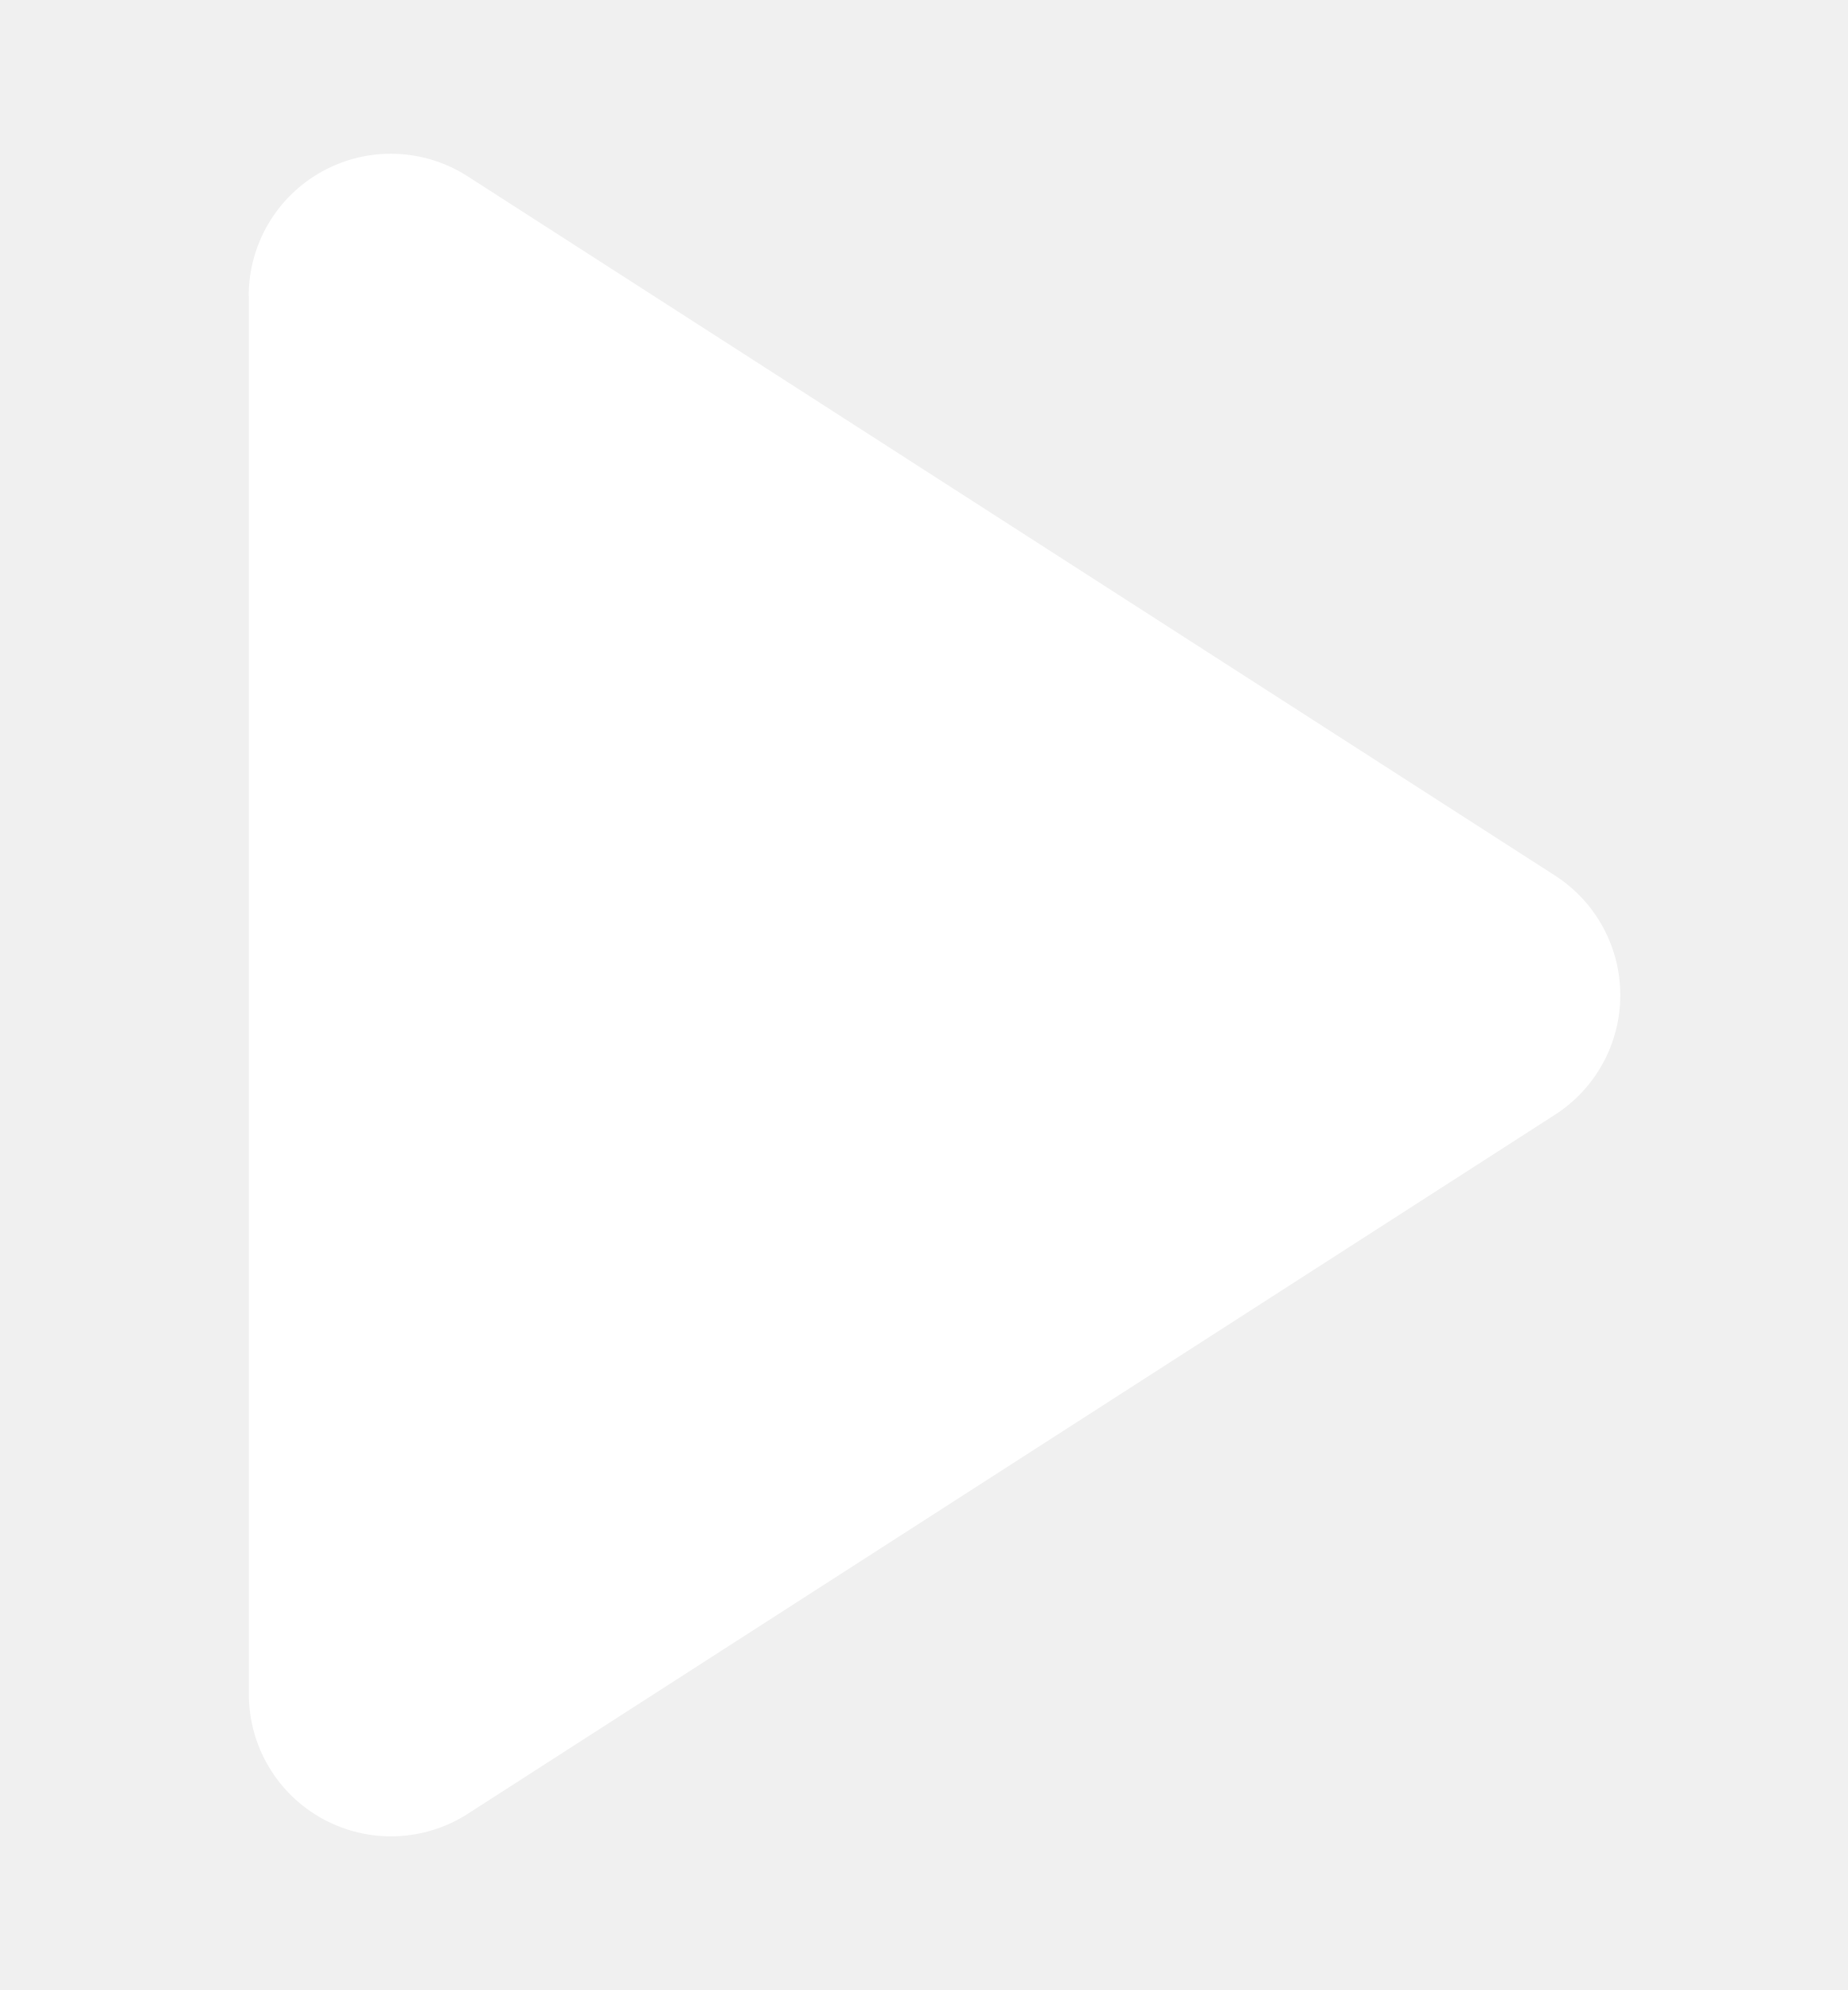
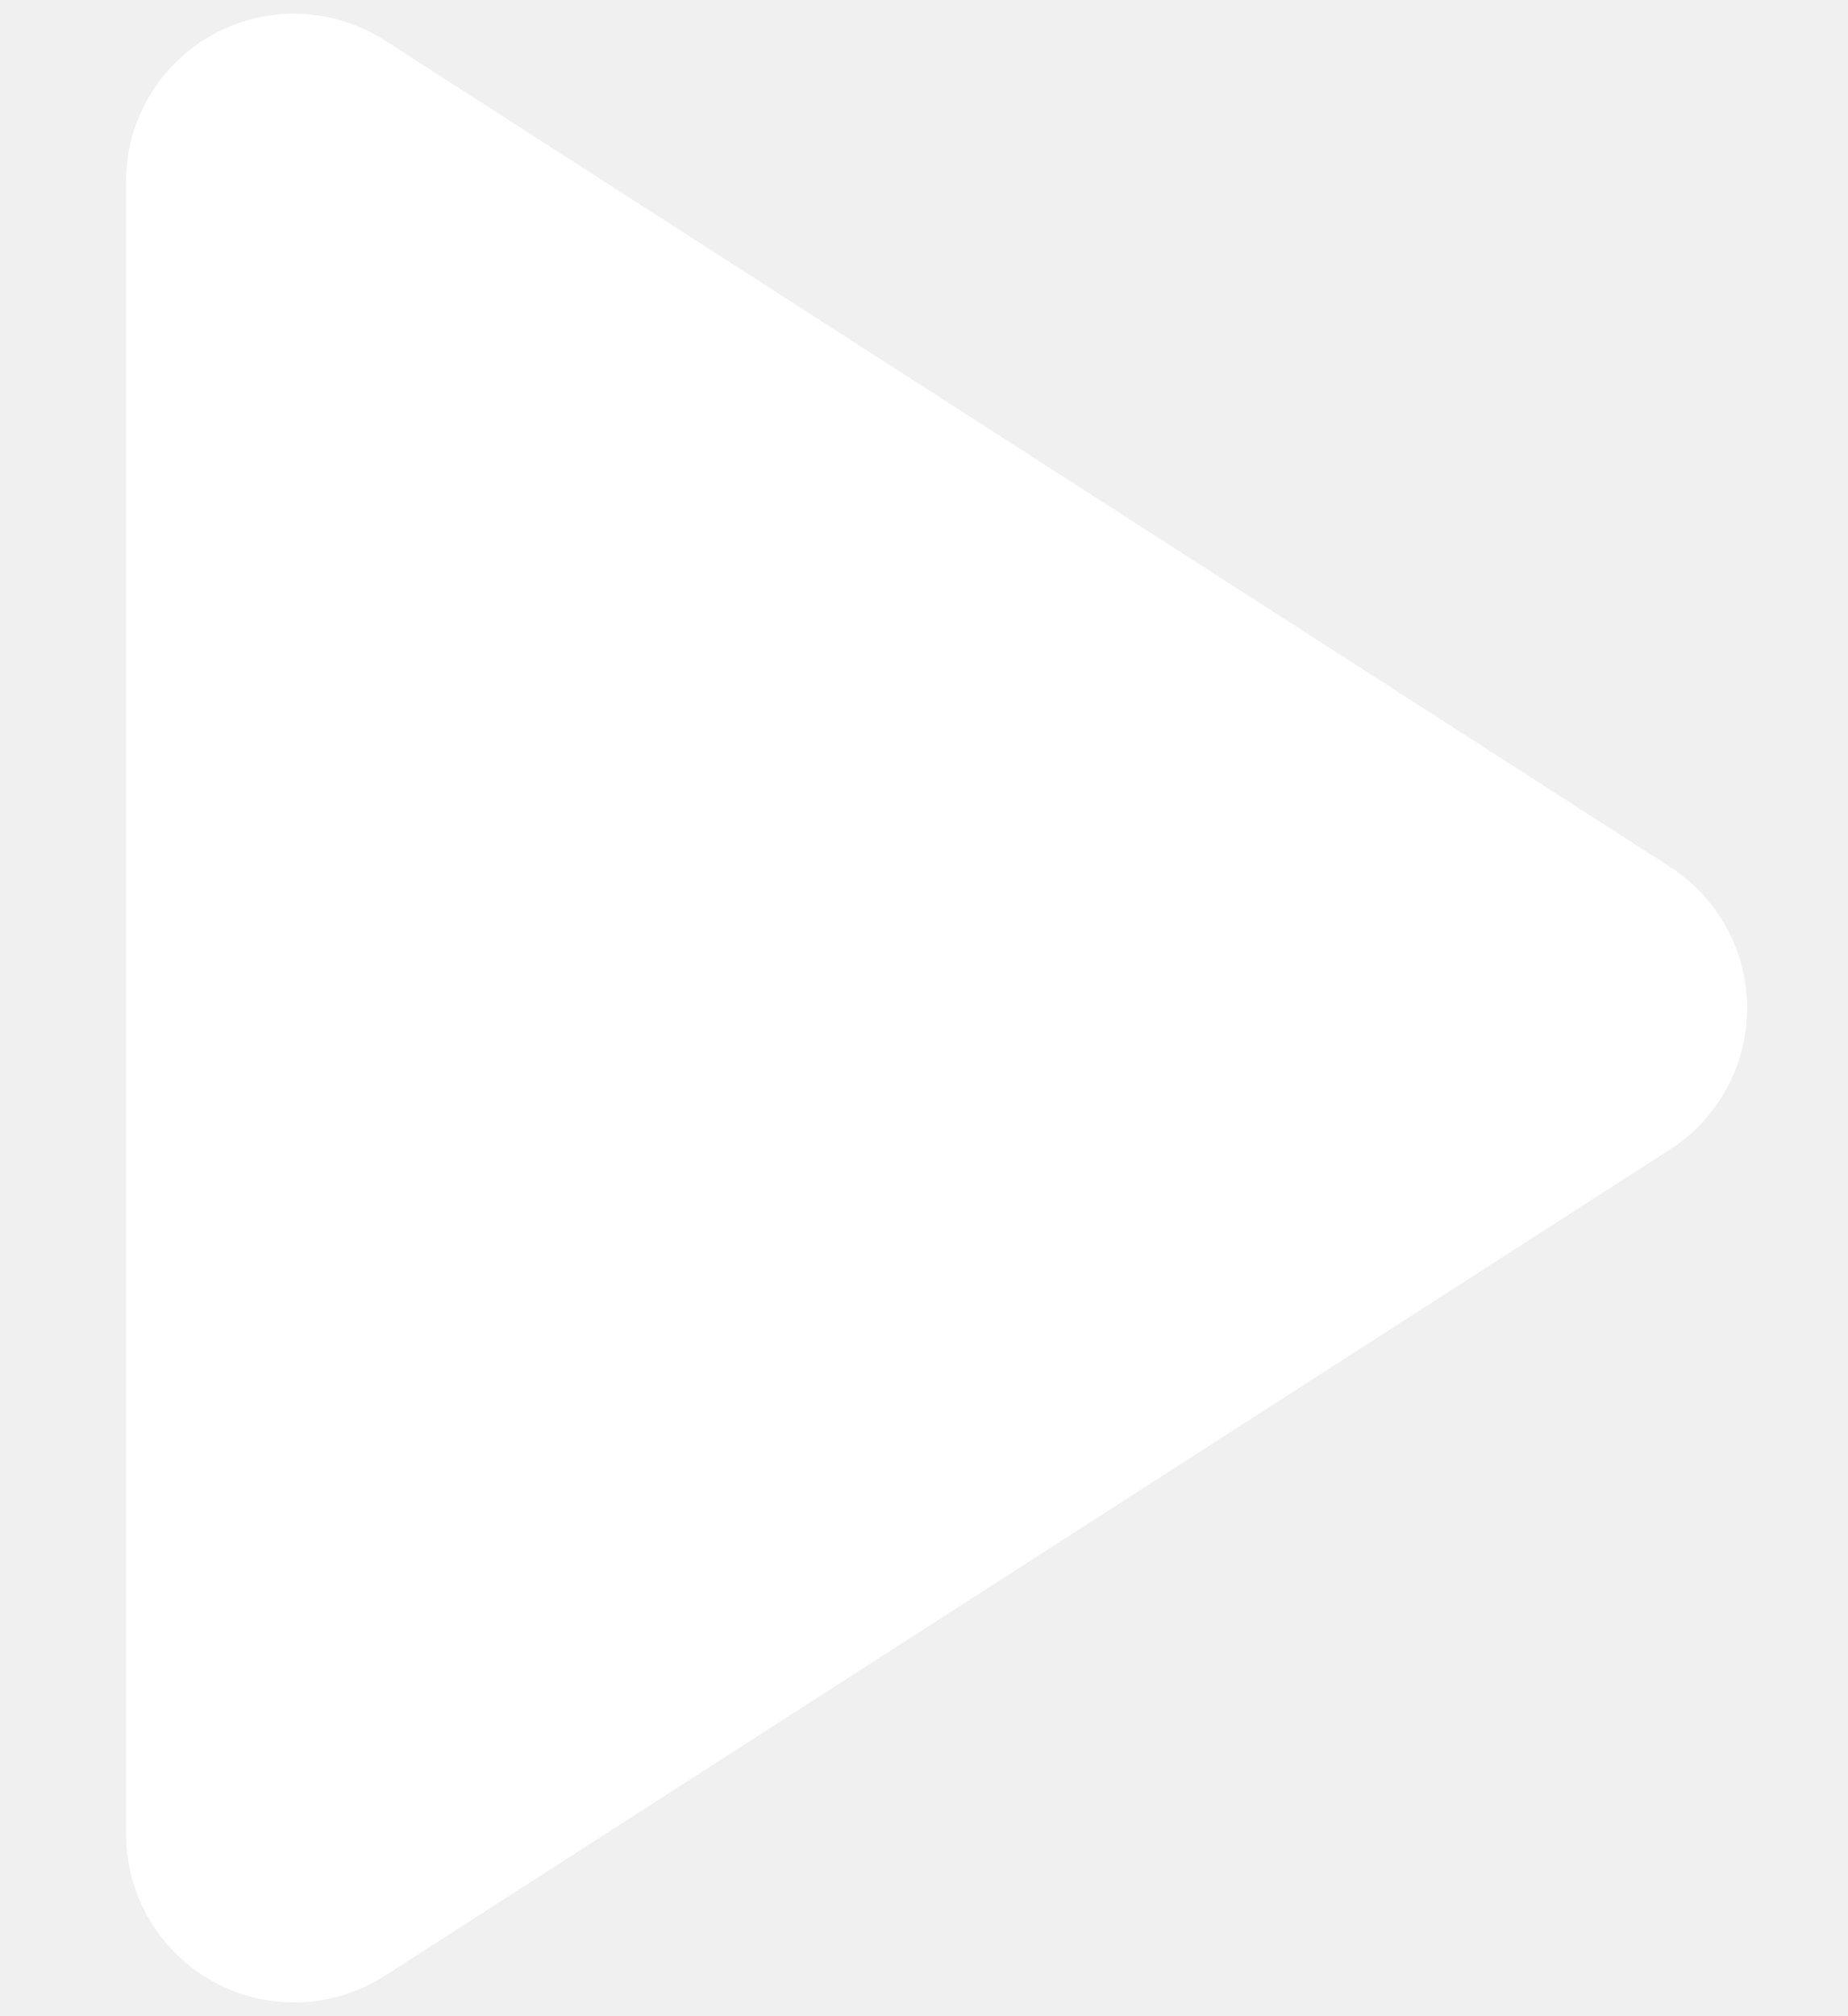
- <svg xmlns="http://www.w3.org/2000/svg" width="13" height="14" fill="none" viewBox="-1 -1 13 14">
+ <svg xmlns="http://www.w3.org/2000/svg" width="11" height="12" fill="none" viewBox="0 0 11 12">
  <path fill-rule="evenodd" clip-rule="evenodd" d="M.75 1.082A1 1 0 0 1 2.29.24l7.652 4.92a1 1 0 0 1 0 1.682l-7.65 4.918a1 1 0 0 1-1.541-.84V1.081z" fill="#fff" />
</svg>
